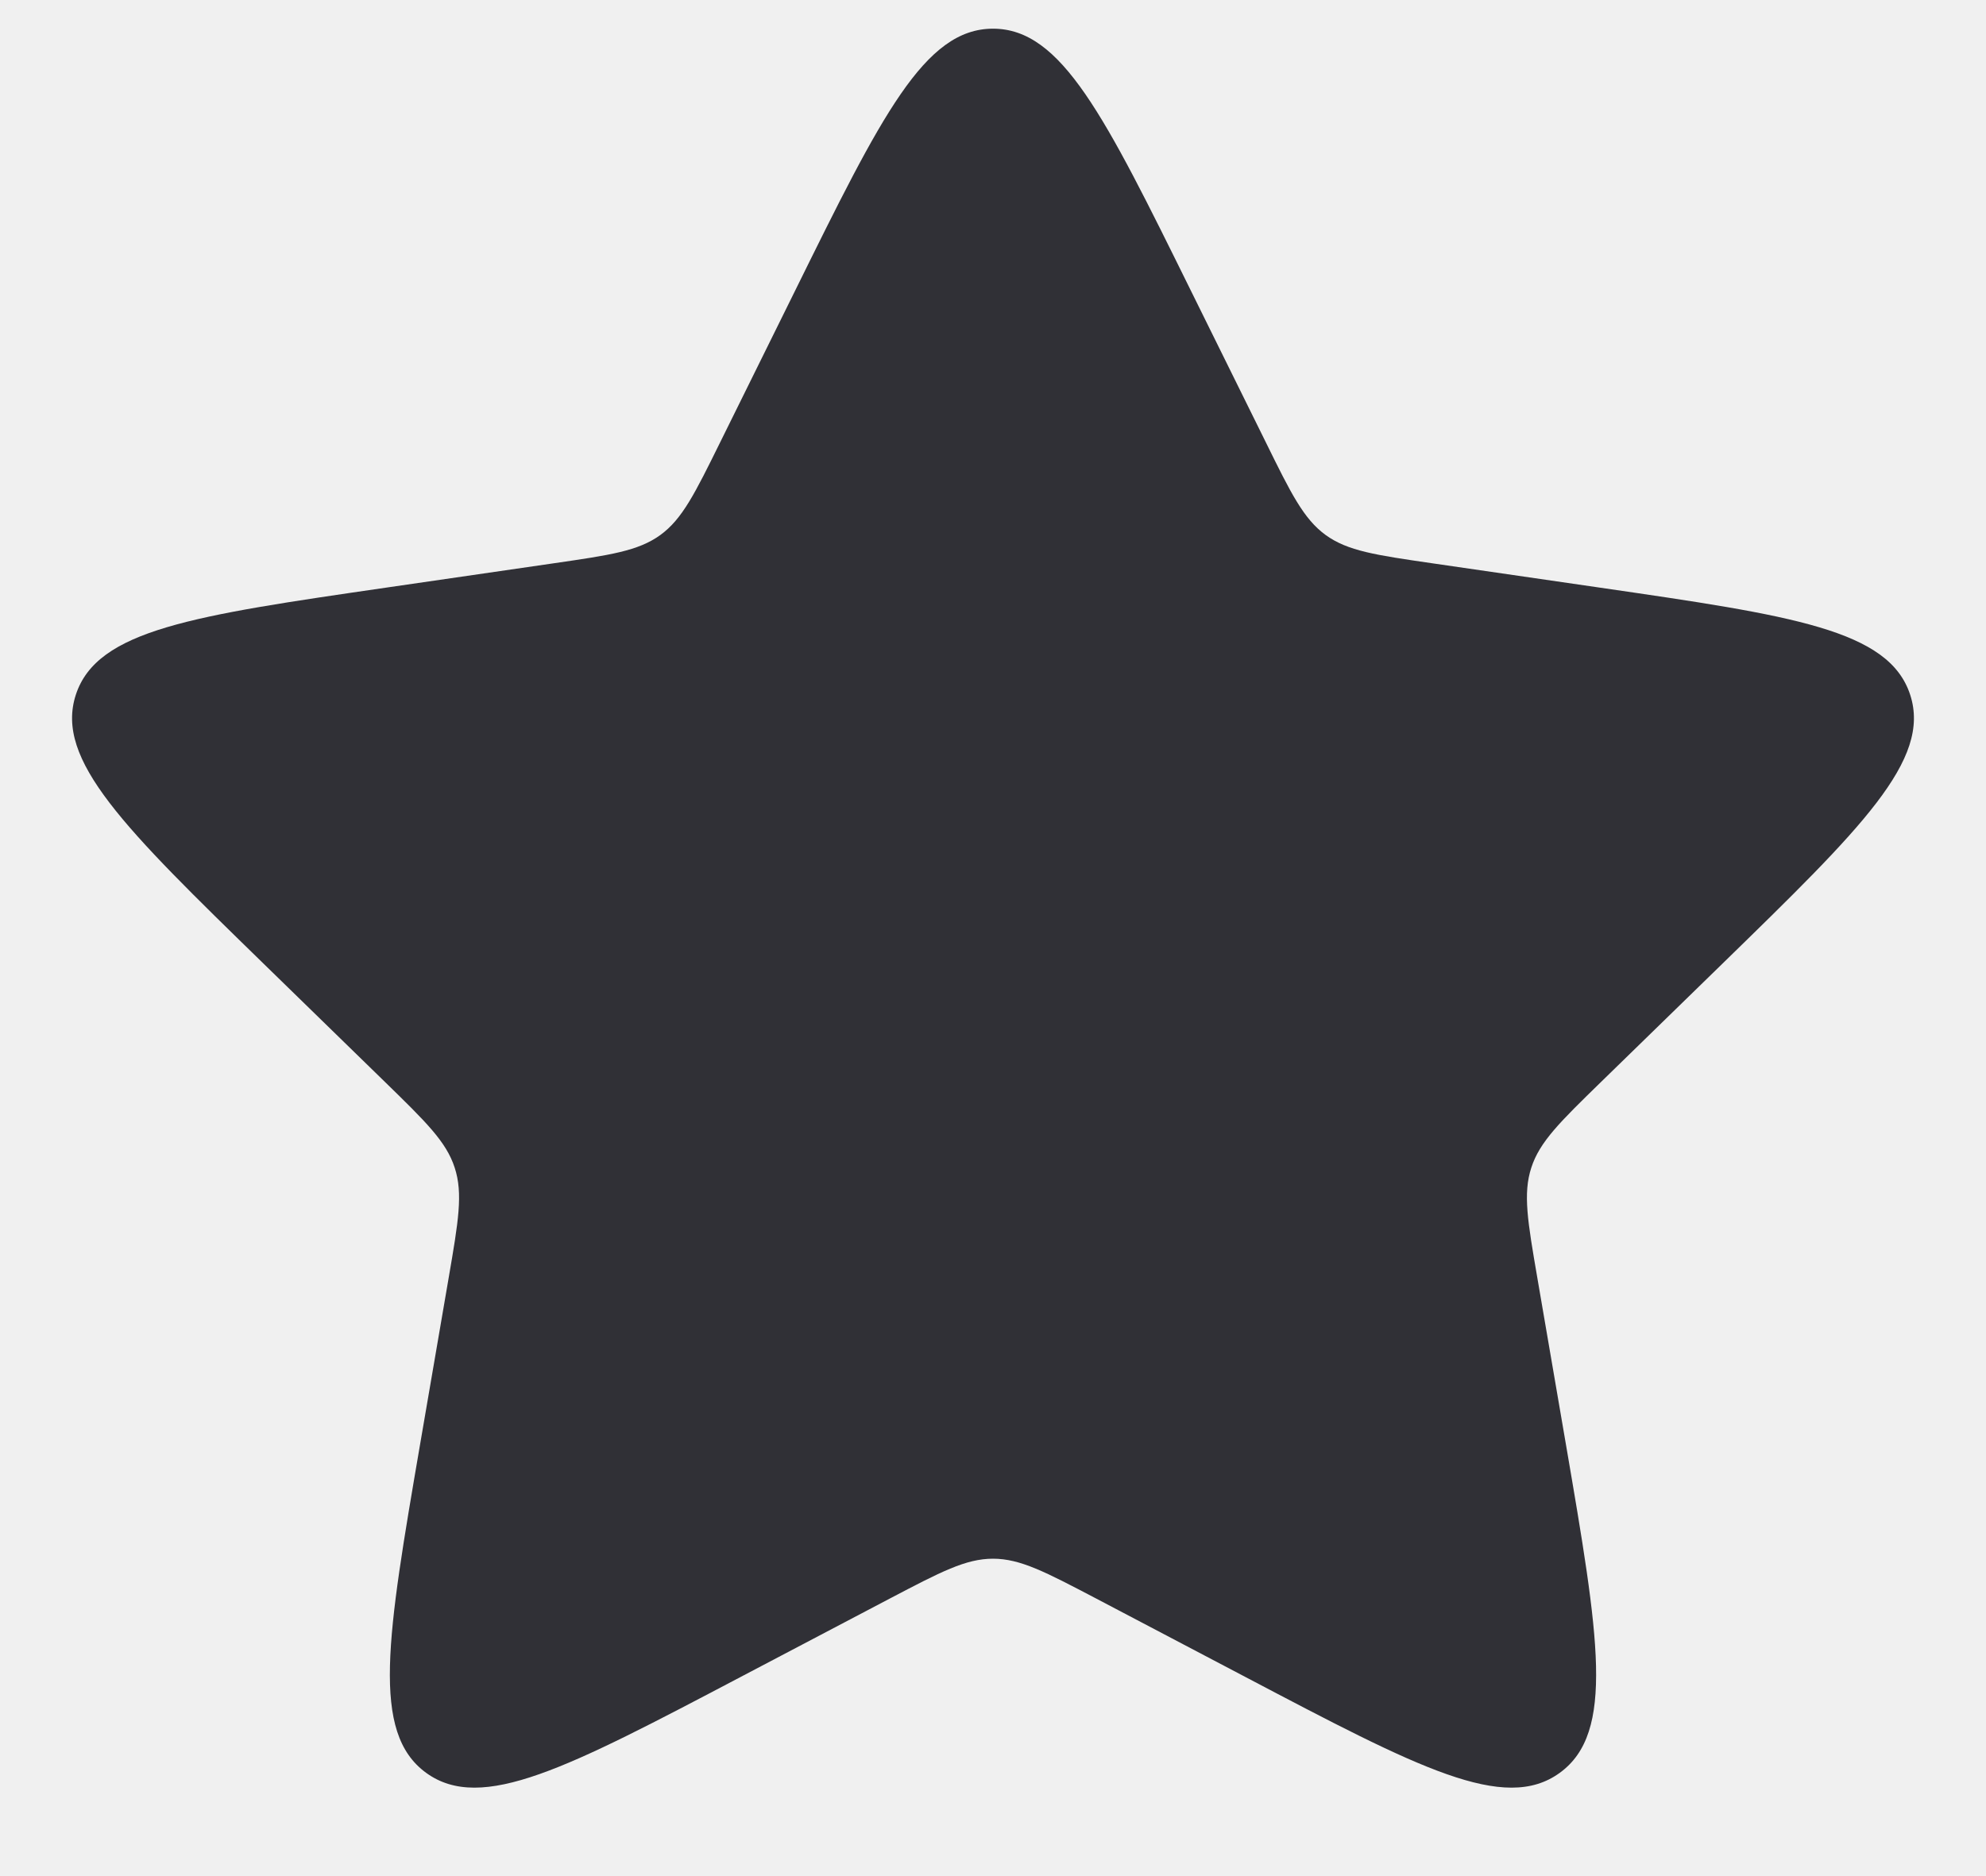
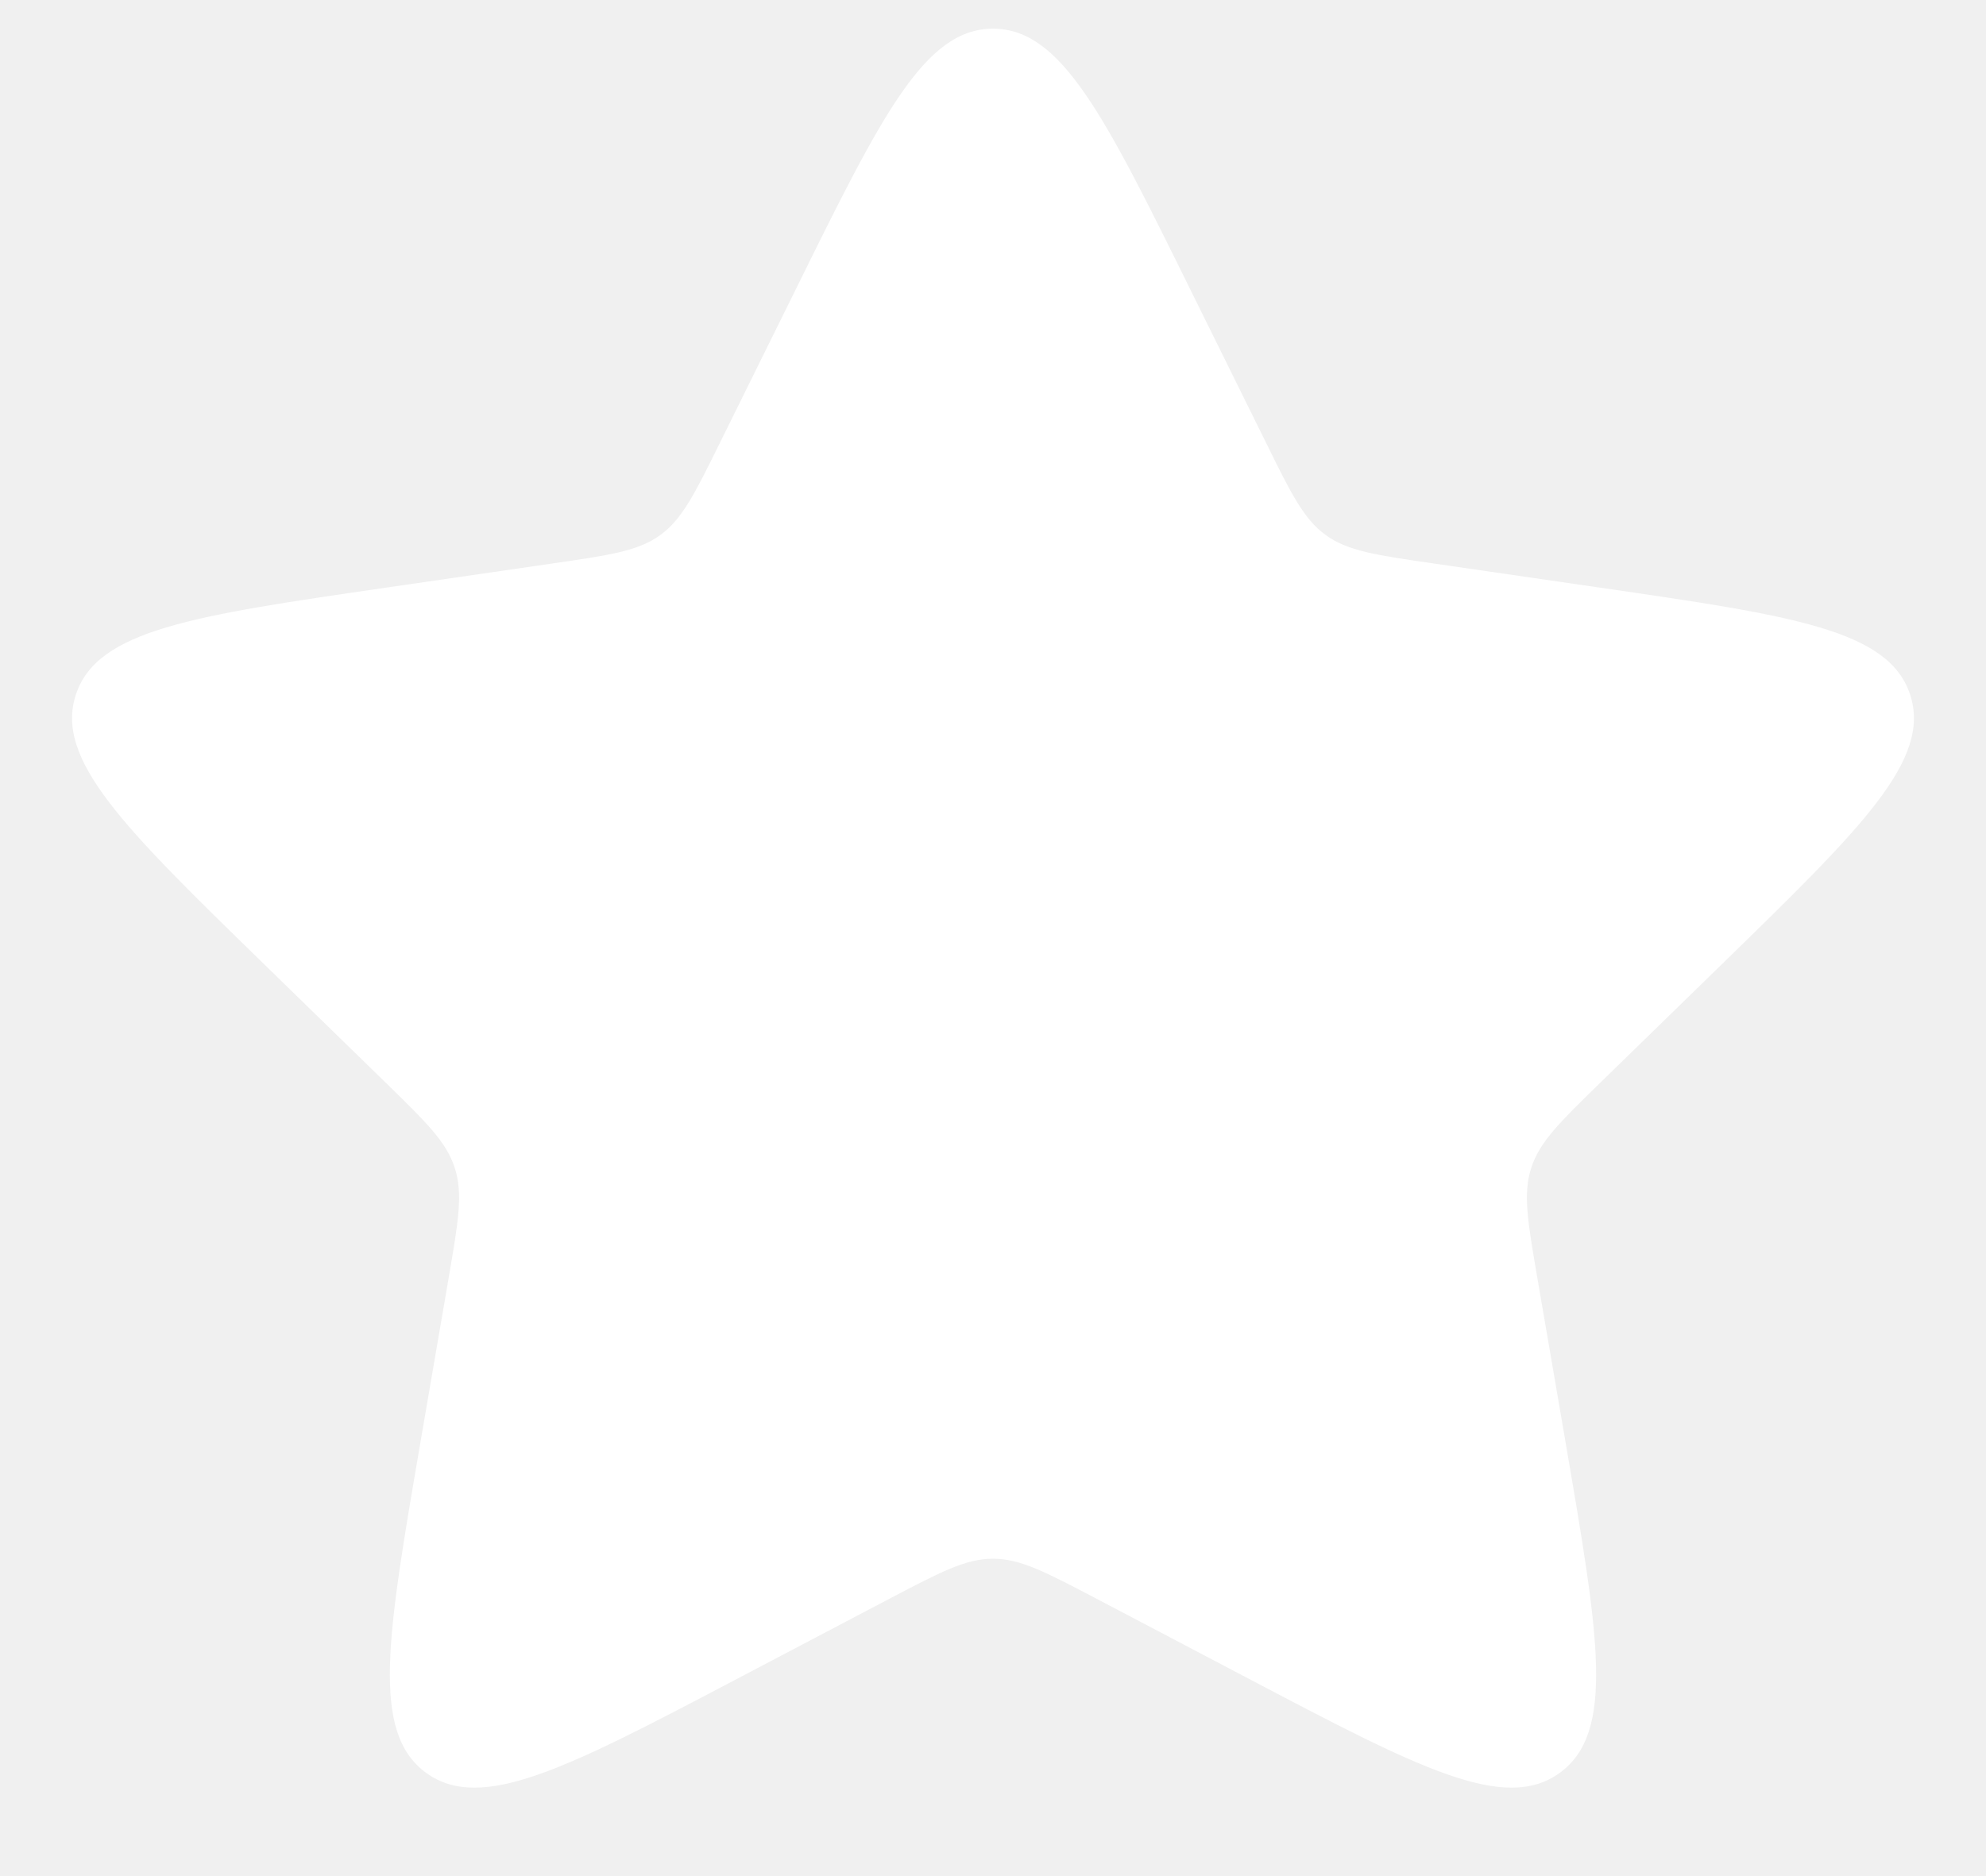
<svg xmlns="http://www.w3.org/2000/svg" width="18" height="17" viewBox="0 0 18 17" fill="none">
-   <path d="M7.207 2.634C7.988 1.051 8.378 0.26 9 0.26C9.622 0.26 10.012 1.051 10.793 2.634L11.474 4.012C11.701 4.474 11.816 4.705 12.015 4.85C12.215 4.995 12.47 5.032 12.979 5.106L14.5 5.327C16.247 5.581 17.121 5.708 17.313 6.299C17.505 6.89 16.873 7.506 15.609 8.738L14.508 9.811C14.139 10.171 13.955 10.35 13.879 10.585C13.802 10.82 13.846 11.074 13.933 11.581L14.193 13.096C14.491 14.836 14.64 15.706 14.137 16.071C13.635 16.437 12.853 16.026 11.291 15.204L9.931 14.489C9.475 14.25 9.247 14.13 9 14.13C8.753 14.13 8.525 14.25 8.069 14.489L6.709 15.204C5.147 16.026 4.365 16.437 3.862 16.071C3.36 15.706 3.509 14.836 3.807 13.096L4.067 11.581C4.154 11.074 4.198 10.82 4.121 10.585C4.045 10.35 3.861 10.171 3.492 9.811L2.391 8.738C1.127 7.506 0.495 6.89 0.687 6.299C0.879 5.708 1.753 5.581 3.5 5.327L5.021 5.106C5.53 5.032 5.785 4.995 5.985 4.85C6.184 4.705 6.298 4.474 6.526 4.012L7.207 2.634Z" fill="#303036" style="fill:#303036;fill:color(display-p3 0.188 0.188 0.212);fill-opacity:1;" />
+   <path d="M7.207 2.634C7.988 1.051 8.378 0.26 9 0.26C9.622 0.26 10.012 1.051 10.793 2.634L11.474 4.012C11.701 4.474 11.816 4.705 12.015 4.85C12.215 4.995 12.47 5.032 12.979 5.106L14.5 5.327C16.247 5.581 17.121 5.708 17.313 6.299C17.505 6.89 16.873 7.506 15.609 8.738L14.508 9.811C14.139 10.171 13.955 10.35 13.879 10.585C13.802 10.82 13.846 11.074 13.933 11.581L14.193 13.096C14.491 14.836 14.64 15.706 14.137 16.071C13.635 16.437 12.853 16.026 11.291 15.204L9.931 14.489C9.475 14.25 9.247 14.13 9 14.13C8.753 14.13 8.525 14.25 8.069 14.489L6.709 15.204C5.147 16.026 4.365 16.437 3.862 16.071C3.36 15.706 3.509 14.836 3.807 13.096L4.067 11.581C4.154 11.074 4.198 10.82 4.121 10.585C4.045 10.35 3.861 10.171 3.492 9.811L2.391 8.738C1.127 7.506 0.495 6.89 0.687 6.299C0.879 5.708 1.753 5.581 3.5 5.327L5.021 5.106C5.53 5.032 5.785 4.995 5.985 4.85C6.184 4.705 6.298 4.474 6.526 4.012L7.207 2.634Z" fill="#fff" />
</svg>
